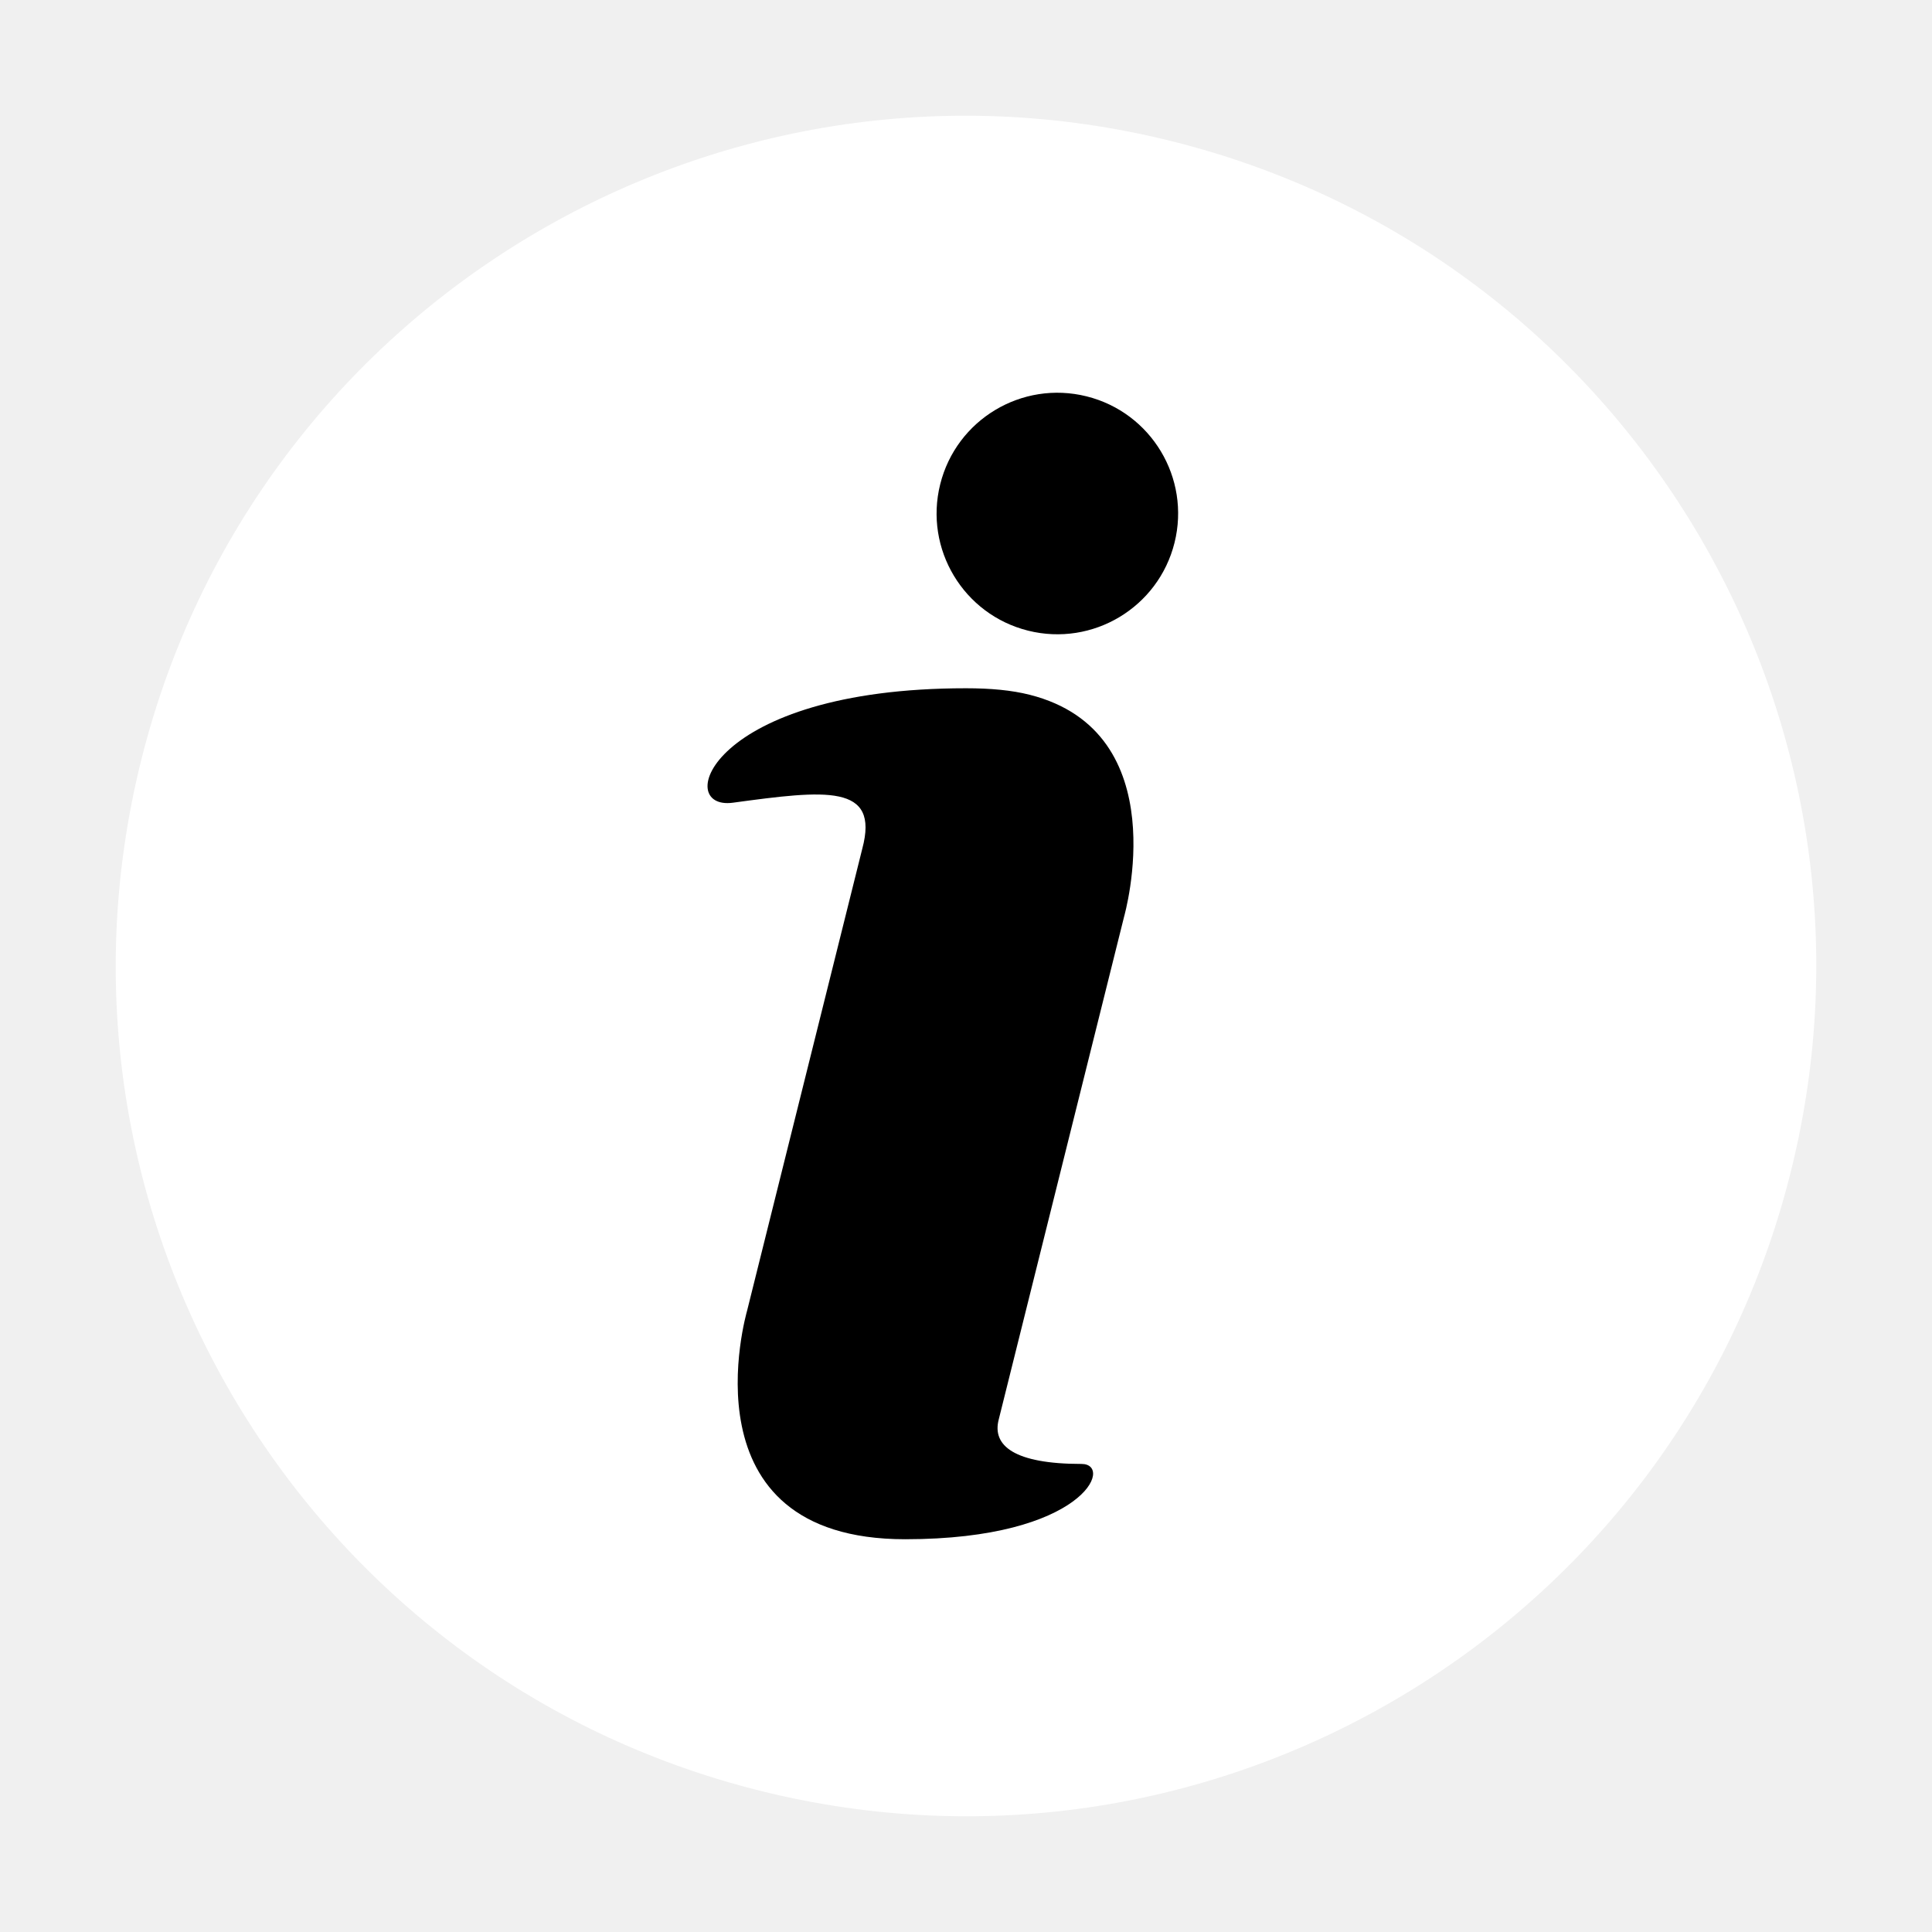
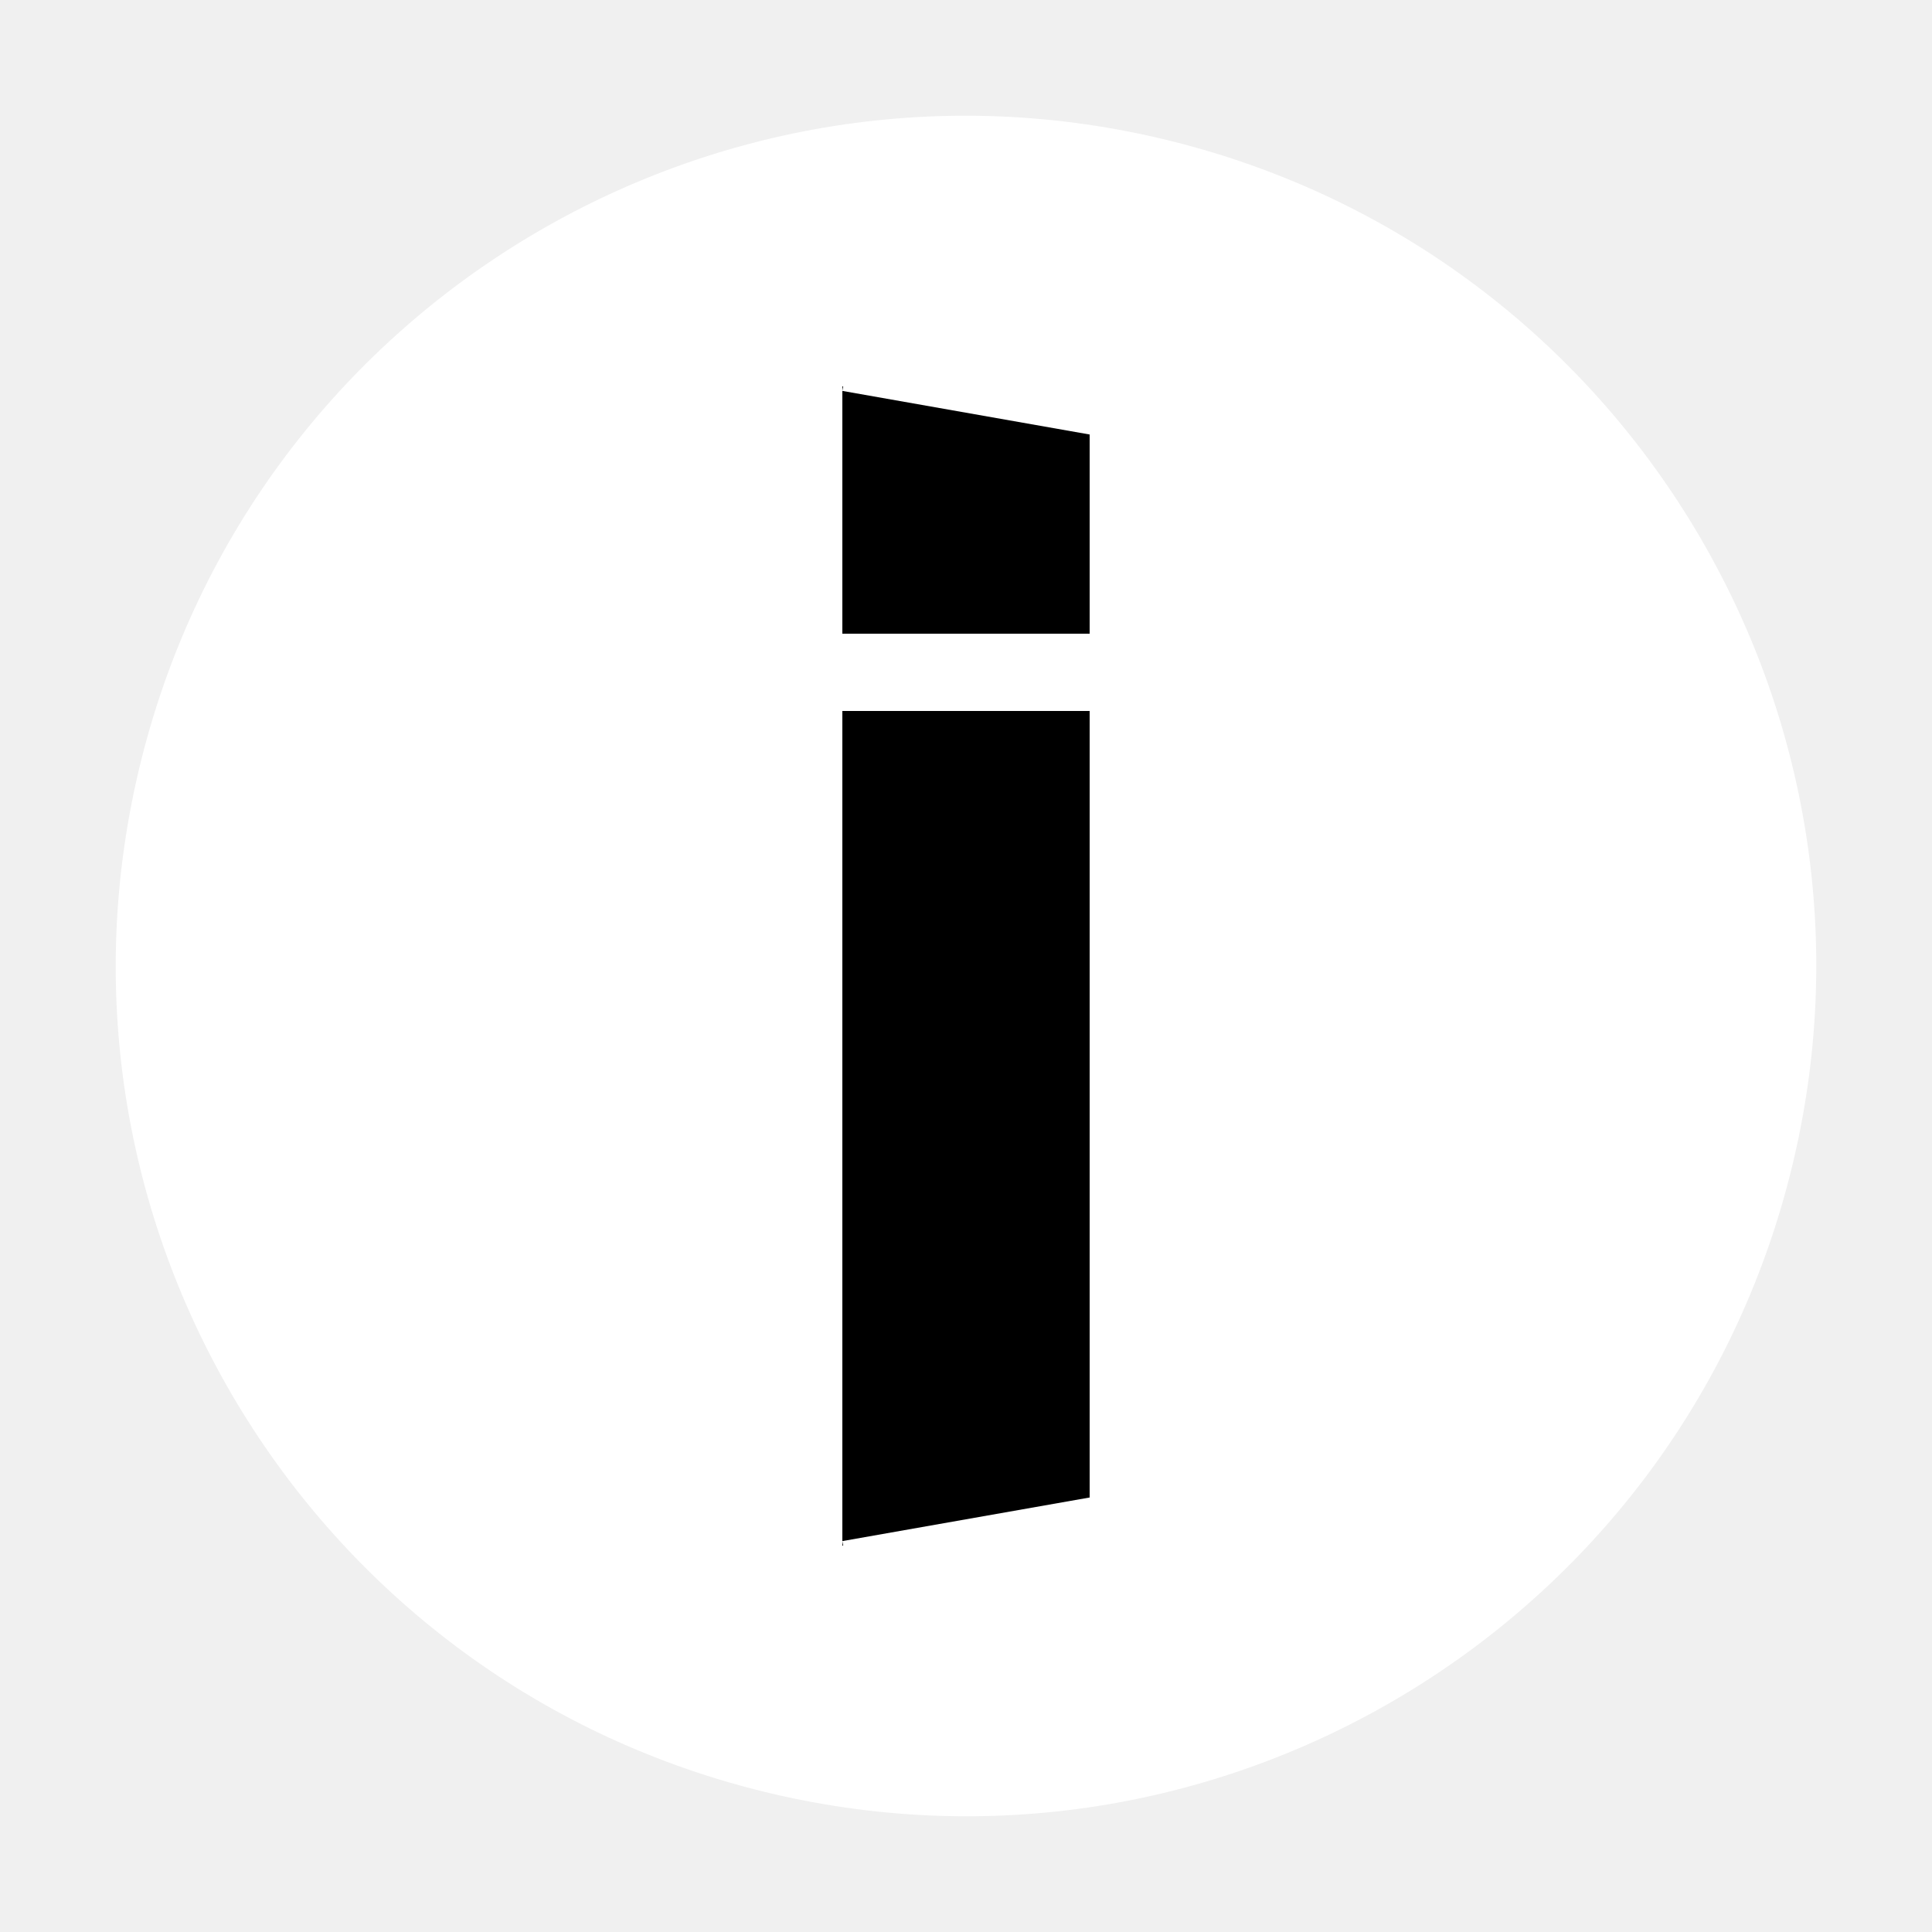
- <svg xmlns="http://www.w3.org/2000/svg" width="1000" height="1000" viewBox="0 0 1000 1000" id="svg4166" version="1.1">
+ <svg xmlns="http://www.w3.org/2000/svg" version="1.1" id="svg4166" viewBox="0 0 1000 1000" height="1000" width="1000">
  <defs id="defs4168" />
-   <g id="layer1" transform="translate(0,-52.36229)">
-     <circle style="color:#000000;clip-rule:nonzero;display:inline;overflow:visible;visibility:visible;opacity:1;isolation:auto;mix-blend-mode:normal;color-interpolation:sRGB;color-interpolation-filters:linearRGB;solid-color:#000000;solid-opacity:1;fill:#ffffff;fill-opacity:1;fill-rule:nonzero;stroke:none;stroke-width:5;stroke-linecap:round;stroke-linejoin:miter;stroke-miterlimit:4;stroke-dasharray:none;stroke-dashoffset:0;stroke-opacity:0.392;color-rendering:auto;image-rendering:auto;shape-rendering:auto;text-rendering:auto;enable-background:accumulate" id="path4286" cx="618.776" cy="414.994" r="440" transform="matrix(0.9702957,0.2419219,-0.2419219,0.9702957,0,0)" />
-     <g transform="translate(7.809584,0.01279469)" id="g4161" style="fill:#000000;fill-opacity:1">
-       <path style="opacity:1;fill:#000000;fill-opacity:1;stroke:none;stroke-width:20;stroke-linecap:round;stroke-linejoin:miter;stroke-miterlimit:4;stroke-dasharray:none;stroke-dashoffset:260;stroke-opacity:1" d="m 525.132,411.958 c -9.346,-2.362 -20.245,-3.366 -32.942,-3.366 -133.318,0 -151.898,63.477 -120.648,59.235 47.943,-6.506 76.01,-9.954 66.965,23.804 L 378.888,730.751 c -0.33,1.323 -34.273,118.306 81.809,118.306 92.675,0 108.231,-38.976 91.291,-38.976 -34.681,0 -46.507,-9.393 -42.823,-23.144 l 64.835,-260.039 c 0.294,-1.178 27.237,-95.707 -48.868,-114.94 z" id="path4144-4" />
-       <circle style="color:#000000;clip-rule:nonzero;display:inline;overflow:visible;visibility:visible;opacity:1;isolation:auto;mix-blend-mode:normal;color-interpolation:sRGB;color-interpolation-filters:linearRGB;solid-color:#000000;solid-opacity:1;fill:#000000;fill-opacity:1;fill-rule:nonzero;stroke:none;stroke-width:5;stroke-linecap:round;stroke-linejoin:miter;stroke-miterlimit:4;stroke-dasharray:none;stroke-dashoffset:0;stroke-opacity:0.392;color-rendering:auto;image-rendering:auto;shape-rendering:auto;text-rendering:auto;enable-background:accumulate" id="path4284-2" cx="600.418" cy="178.18" r="62.5" transform="matrix(0.9702957,0.2419219,-0.2419219,0.9702957,0,0)" />
-     </g>
+   <g transform="translate(0,-52.36229)" id="layer1">
+     <circle transform="matrix(0.9702957,0.2419219,-0.2419219,0.9702957,0,0)" r="440" cy="414.994" cx="618.776" id="path4286" style="color:#000000;clip-rule:nonzero;display:inline;overflow:visible;visibility:visible;opacity:1;isolation:auto;mix-blend-mode:normal;color-interpolation:sRGB;color-interpolation-filters:linearRGB;solid-color:#000000;solid-opacity:1;fill:#ffffff;fill-opacity:1;fill-rule:nonzero;stroke:none;stroke-width:5;stroke-linecap:round;stroke-linejoin:miter;stroke-miterlimit:4;stroke-dasharray:none;stroke-dashoffset:0;stroke-opacity:0.392;color-rendering:auto;image-rendering:auto;shape-rendering:auto;text-rendering:auto;enable-background:accumulate" />
+     <rect y="252.362" x="436" height="600" width="128" id="rect17" style="fill:#000000;fill-opacity:1;stroke-width:4.893" />
+     <rect y="380.362" x="400" height="40" width="200" id="rect859" style="fill:#ffffff;fill-opacity:1;stroke-width:6.527" />
+     <rect transform="matrix(-0.9848077,-0.1736482,-0.1736482,0.9848077,0,0)" style="fill:#ffffff;fill-opacity:1;stroke-width:6.275" id="rect842-0" width="200" height="40" x="-673.603" y="135.114" />
+     <rect y="912.828" x="281.77" height="40" width="200" id="rect842-0-9" style="fill:#ffffff;fill-opacity:1;stroke-width:6.275" transform="rotate(-10)" />
  </g>
</svg>
